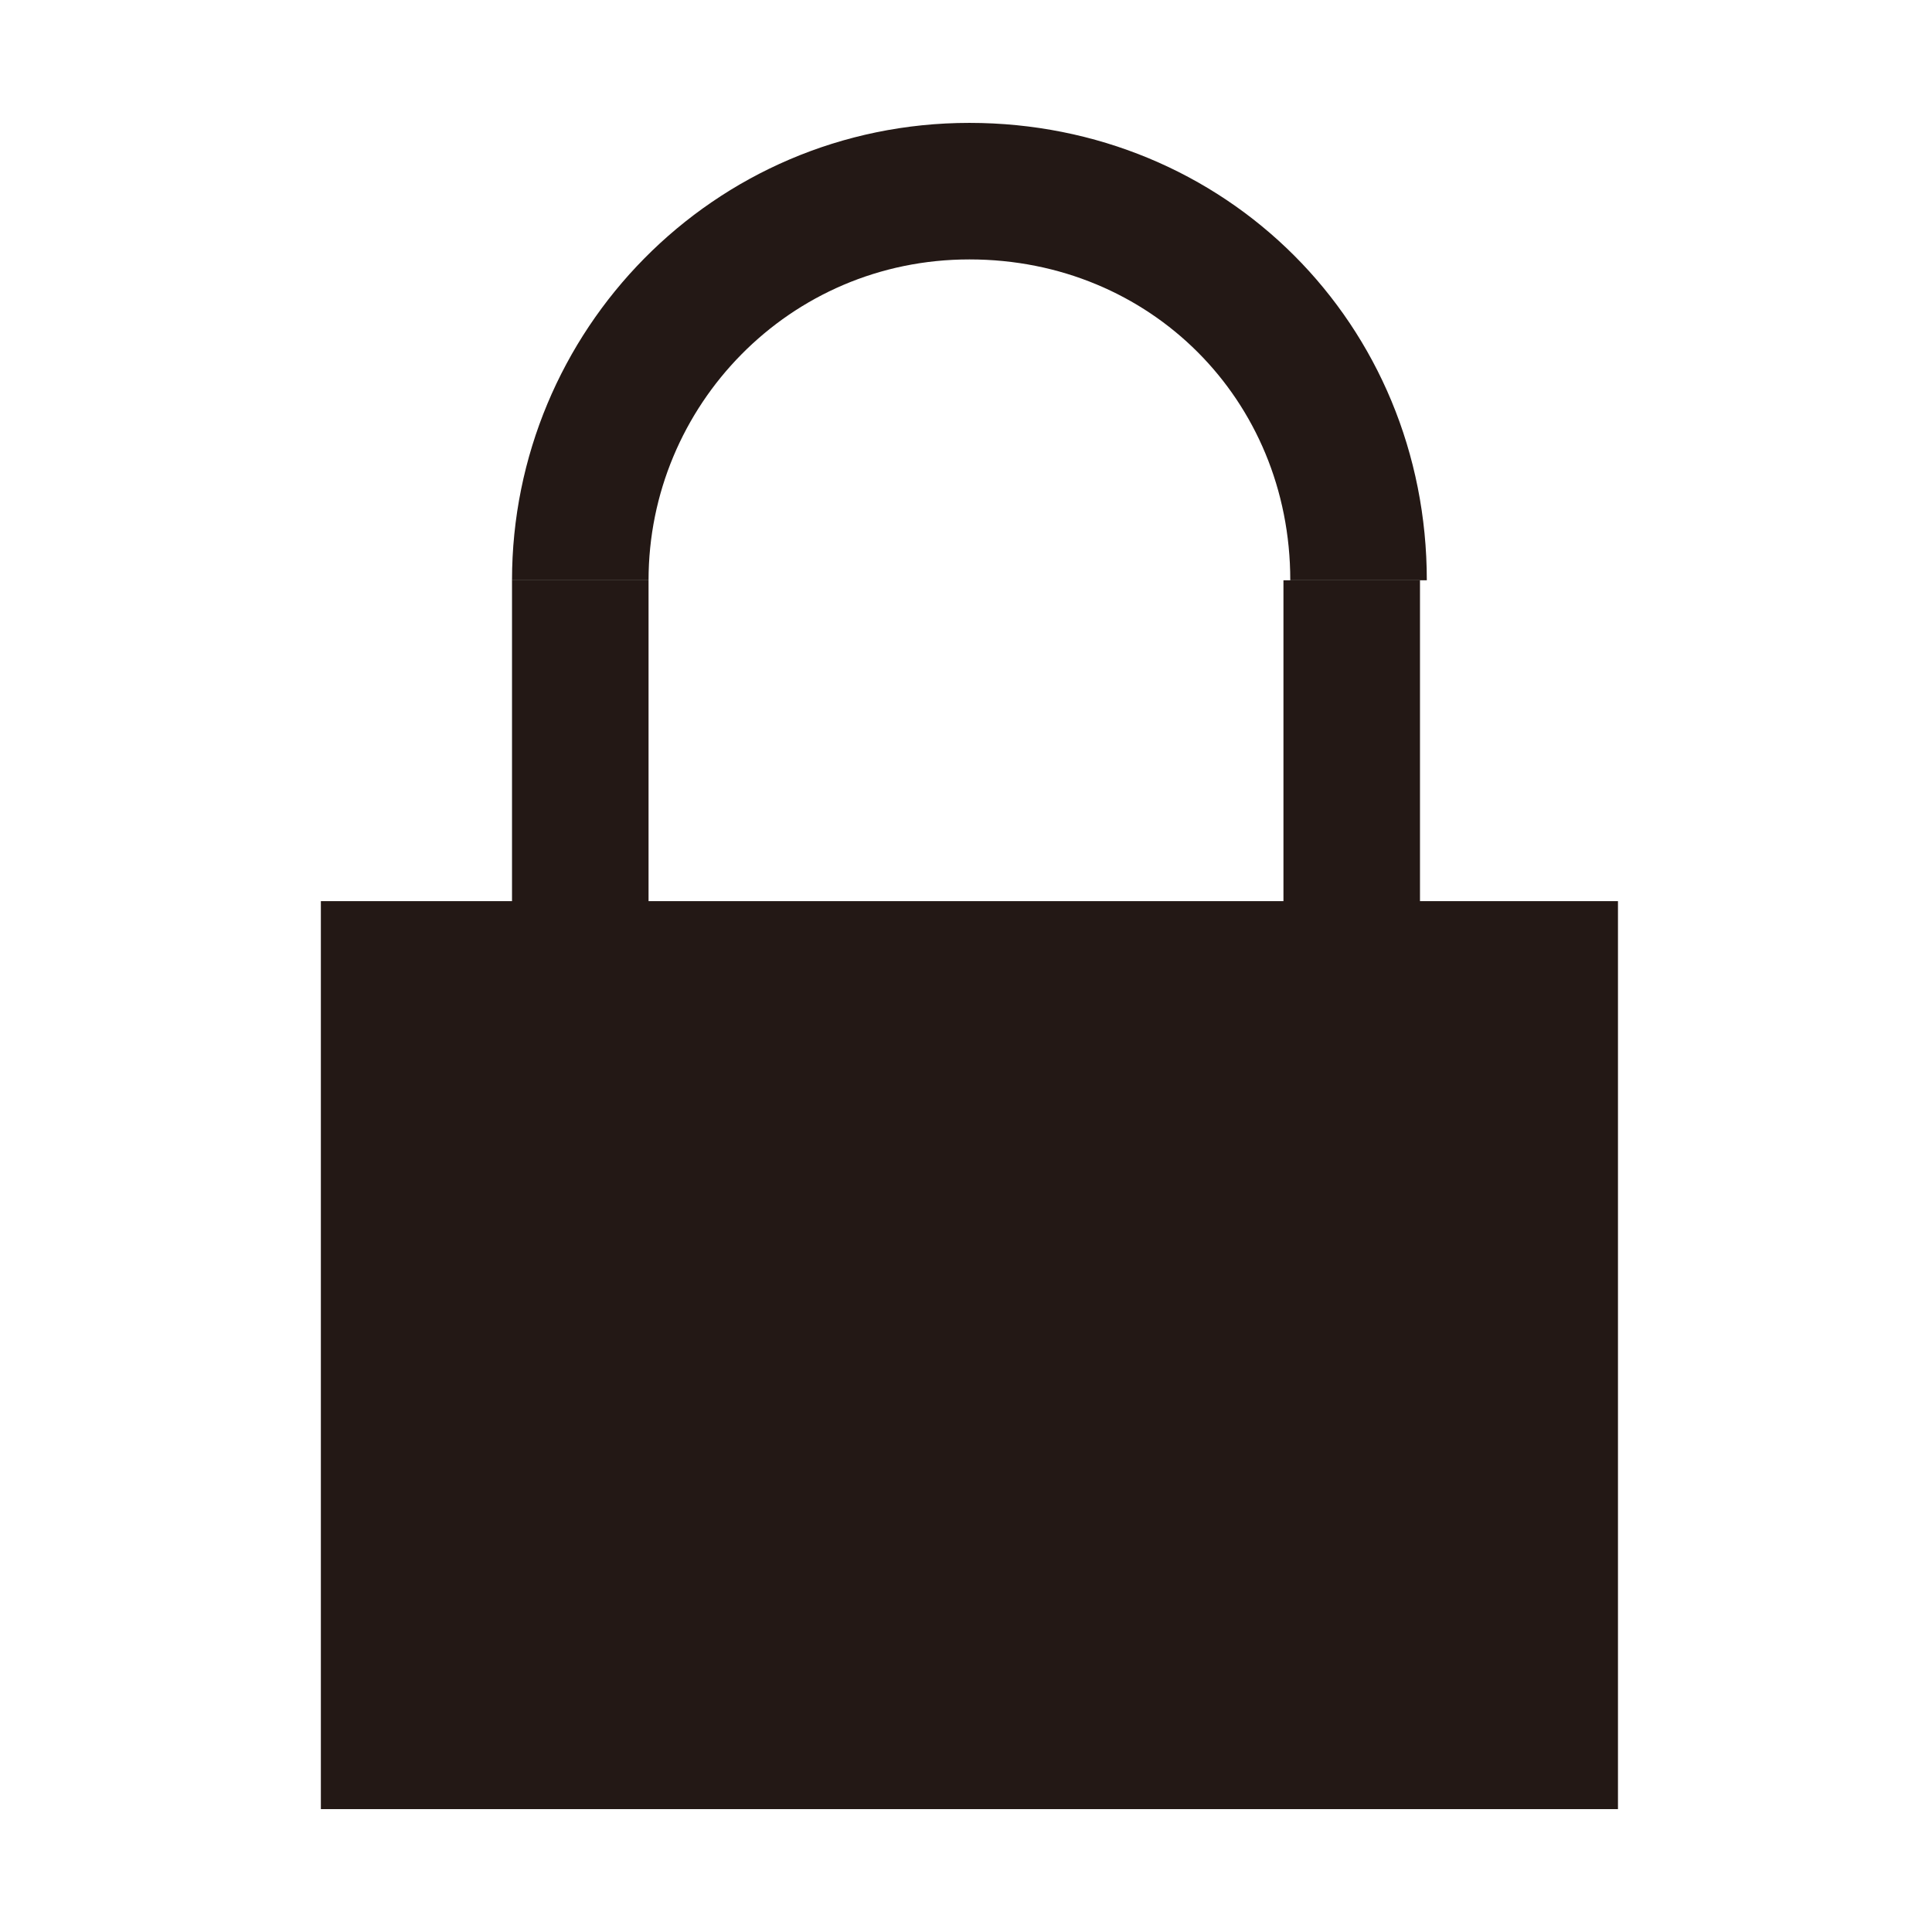
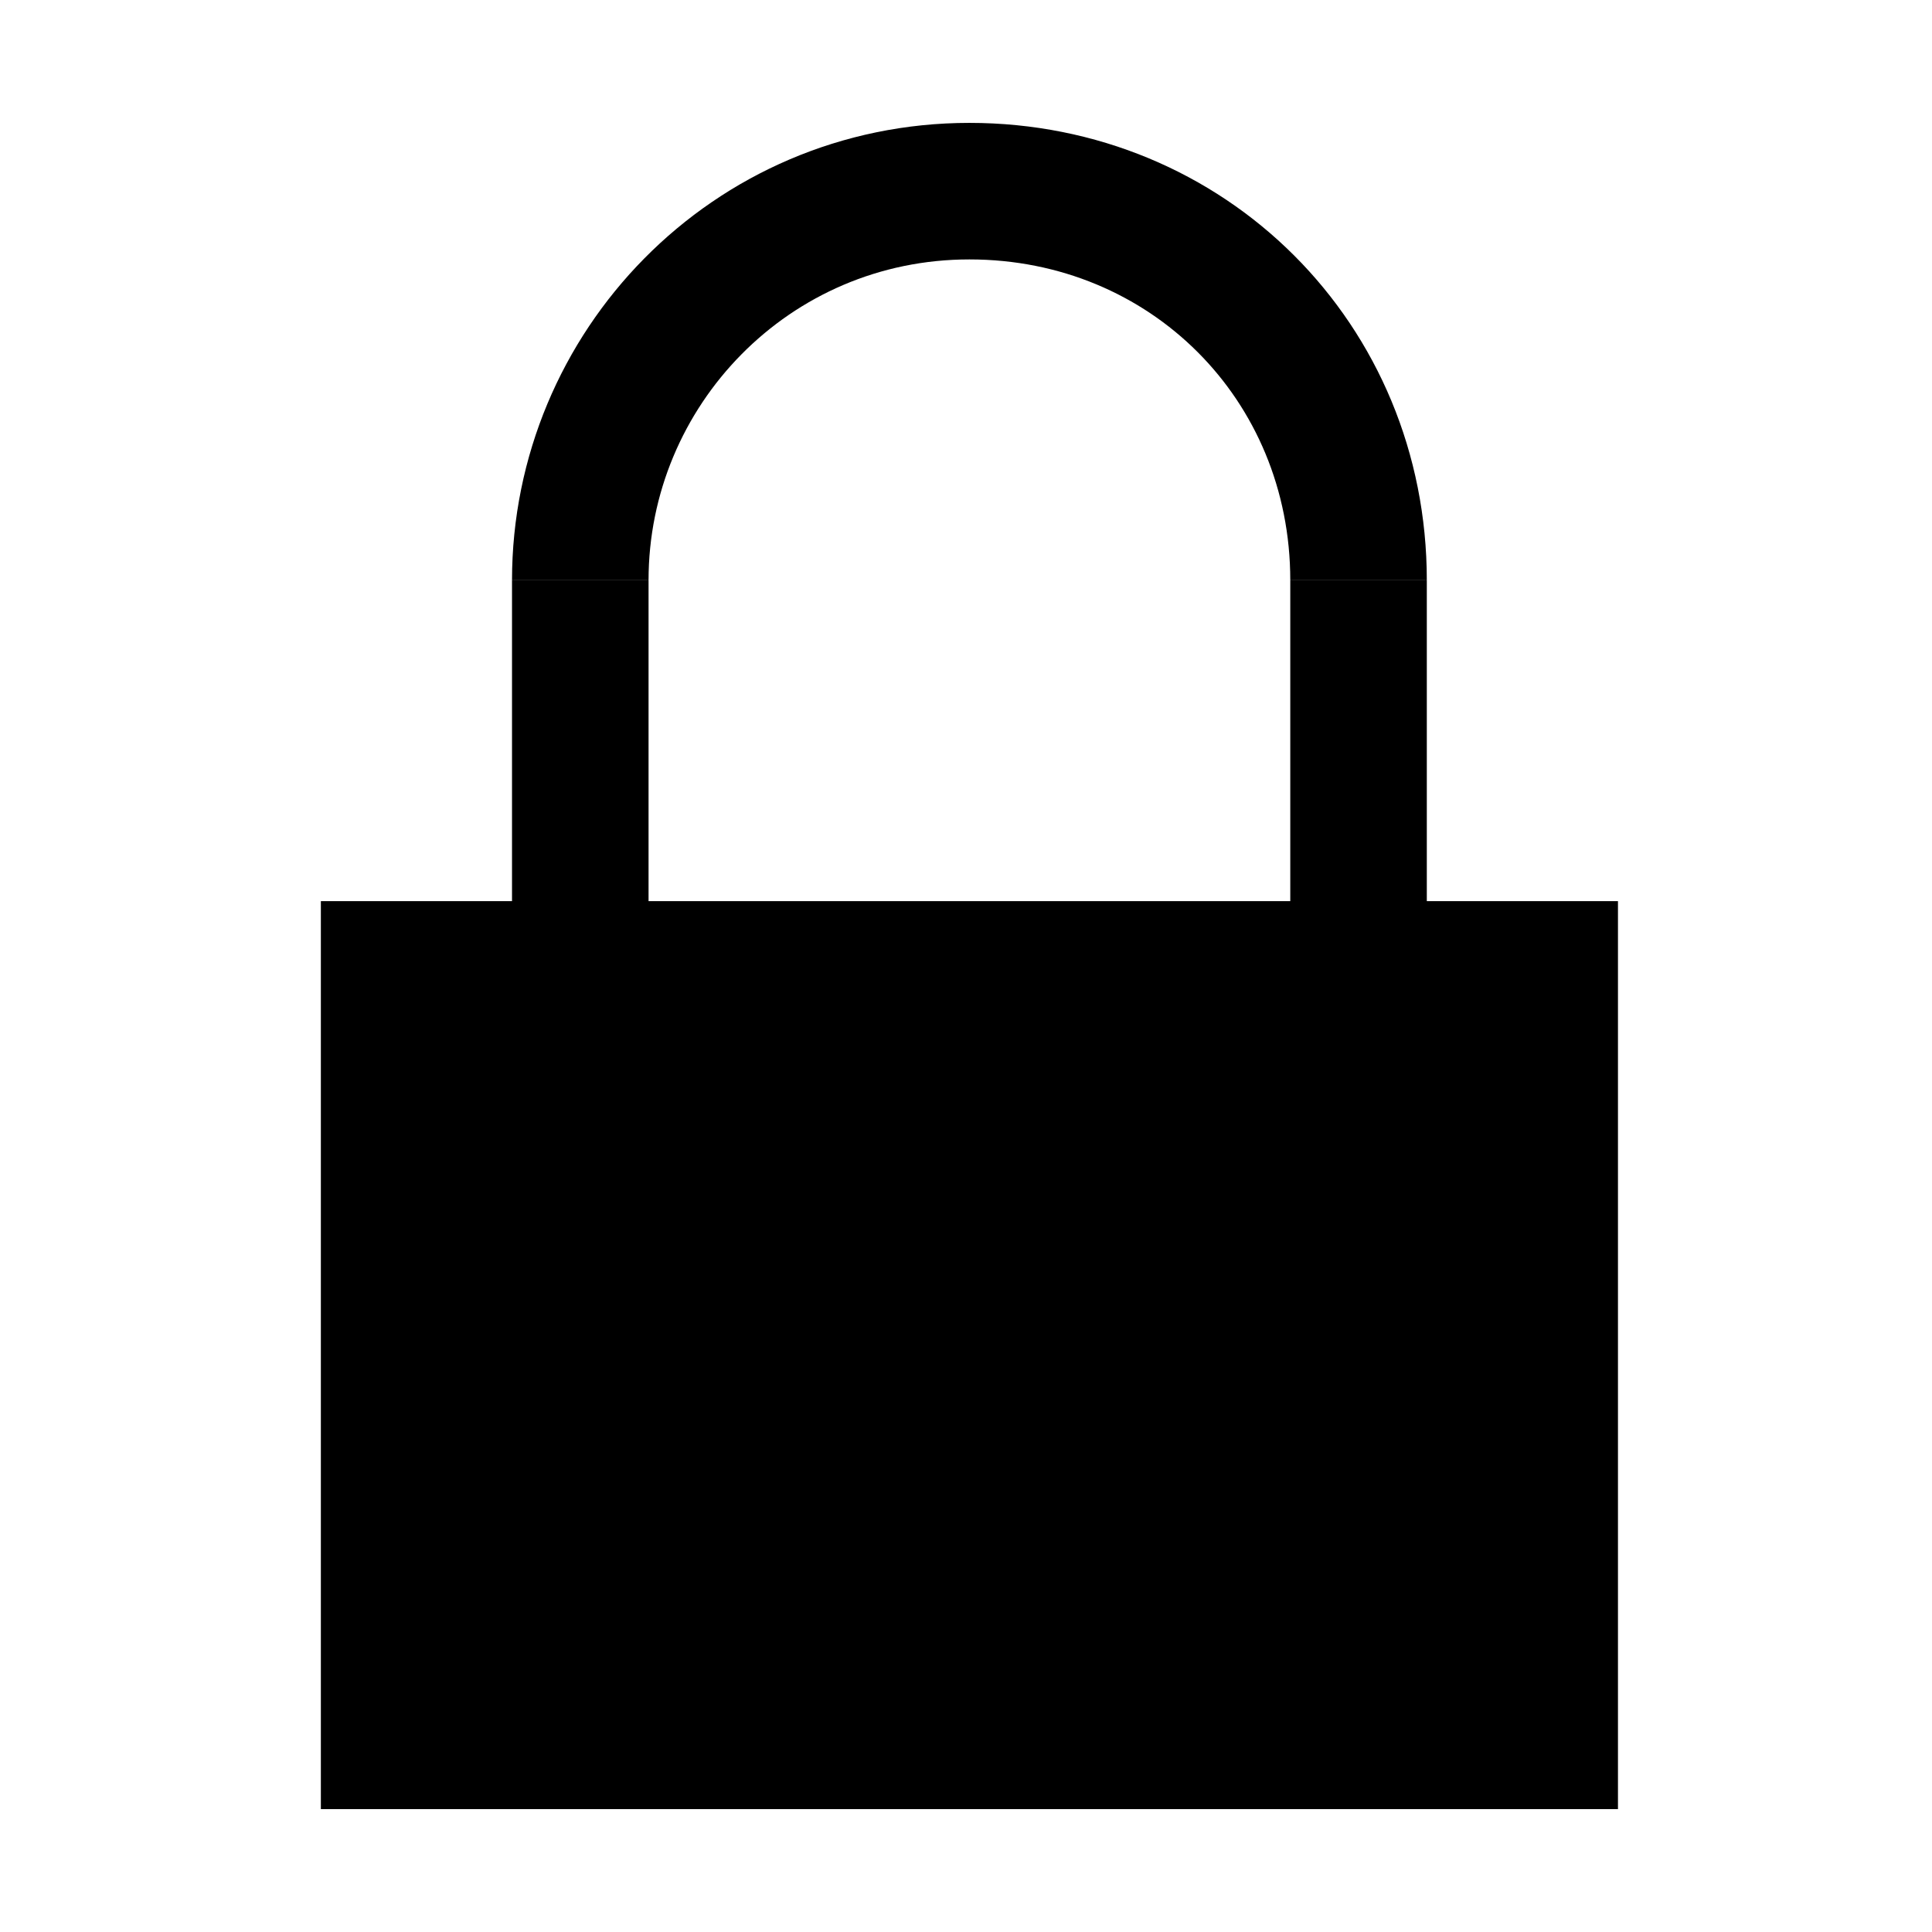
- <svg xmlns="http://www.w3.org/2000/svg" version="1.1" id="图层_1" x="0px" y="0px" viewBox="0 0 28.3 28.3" enable-background="new 0 0 28.3 28.3" xml:space="preserve">
-   <rect x="5.7" y="14.2" fill="#231815" stroke="#231815" stroke-width="2" stroke-miterlimit="10" width="17" height="11.3" />
-   <path fill="none" stroke="#231815" stroke-width="2" stroke-miterlimit="10" d="M8.5,8.5c0-3.1,2.5-5.7,5.7-5.7s5.7,2.5,5.7,5.7" />
-   <line fill="none" stroke="#231815" stroke-width="2" stroke-miterlimit="10" x1="19.8" y1="8.5" x2="19.8" y2="14.2" />
-   <line fill="none" stroke="#231815" stroke-width="2" stroke-miterlimit="10" x1="8.5" y1="8.5" x2="8.5" y2="14.2" />
+ <svg xmlns="http://www.w3.org/2000/svg" version="1.1" id="图层_1" x="0px" y="0px" viewBox="0 0 28.3 28.3" style="enable-background:new 0 0 28.3 28.3;" xml:space="preserve">
+   <style type="text/css">
+ 	.st0{stroke:#000000;stroke-width:2;stroke-miterlimit:10;}
+ 	.st1{fill:none;stroke:#000000;stroke-width:2;stroke-miterlimit:10;}
+ </style>
+   <rect x="5.7" y="14.2" class="st0" width="17" height="11.3" />
+   <path class="st1" d="M8.5,8.5c0-3.1,2.5-5.7,5.7-5.7s5.7,2.5,5.7,5.7" />
+   <line class="st1" x1="19.9" y1="8.5" x2="19.9" y2="14.2" />
+   <line class="st1" x1="8.5" y1="8.5" x2="8.5" y2="14.2" />
</svg>
